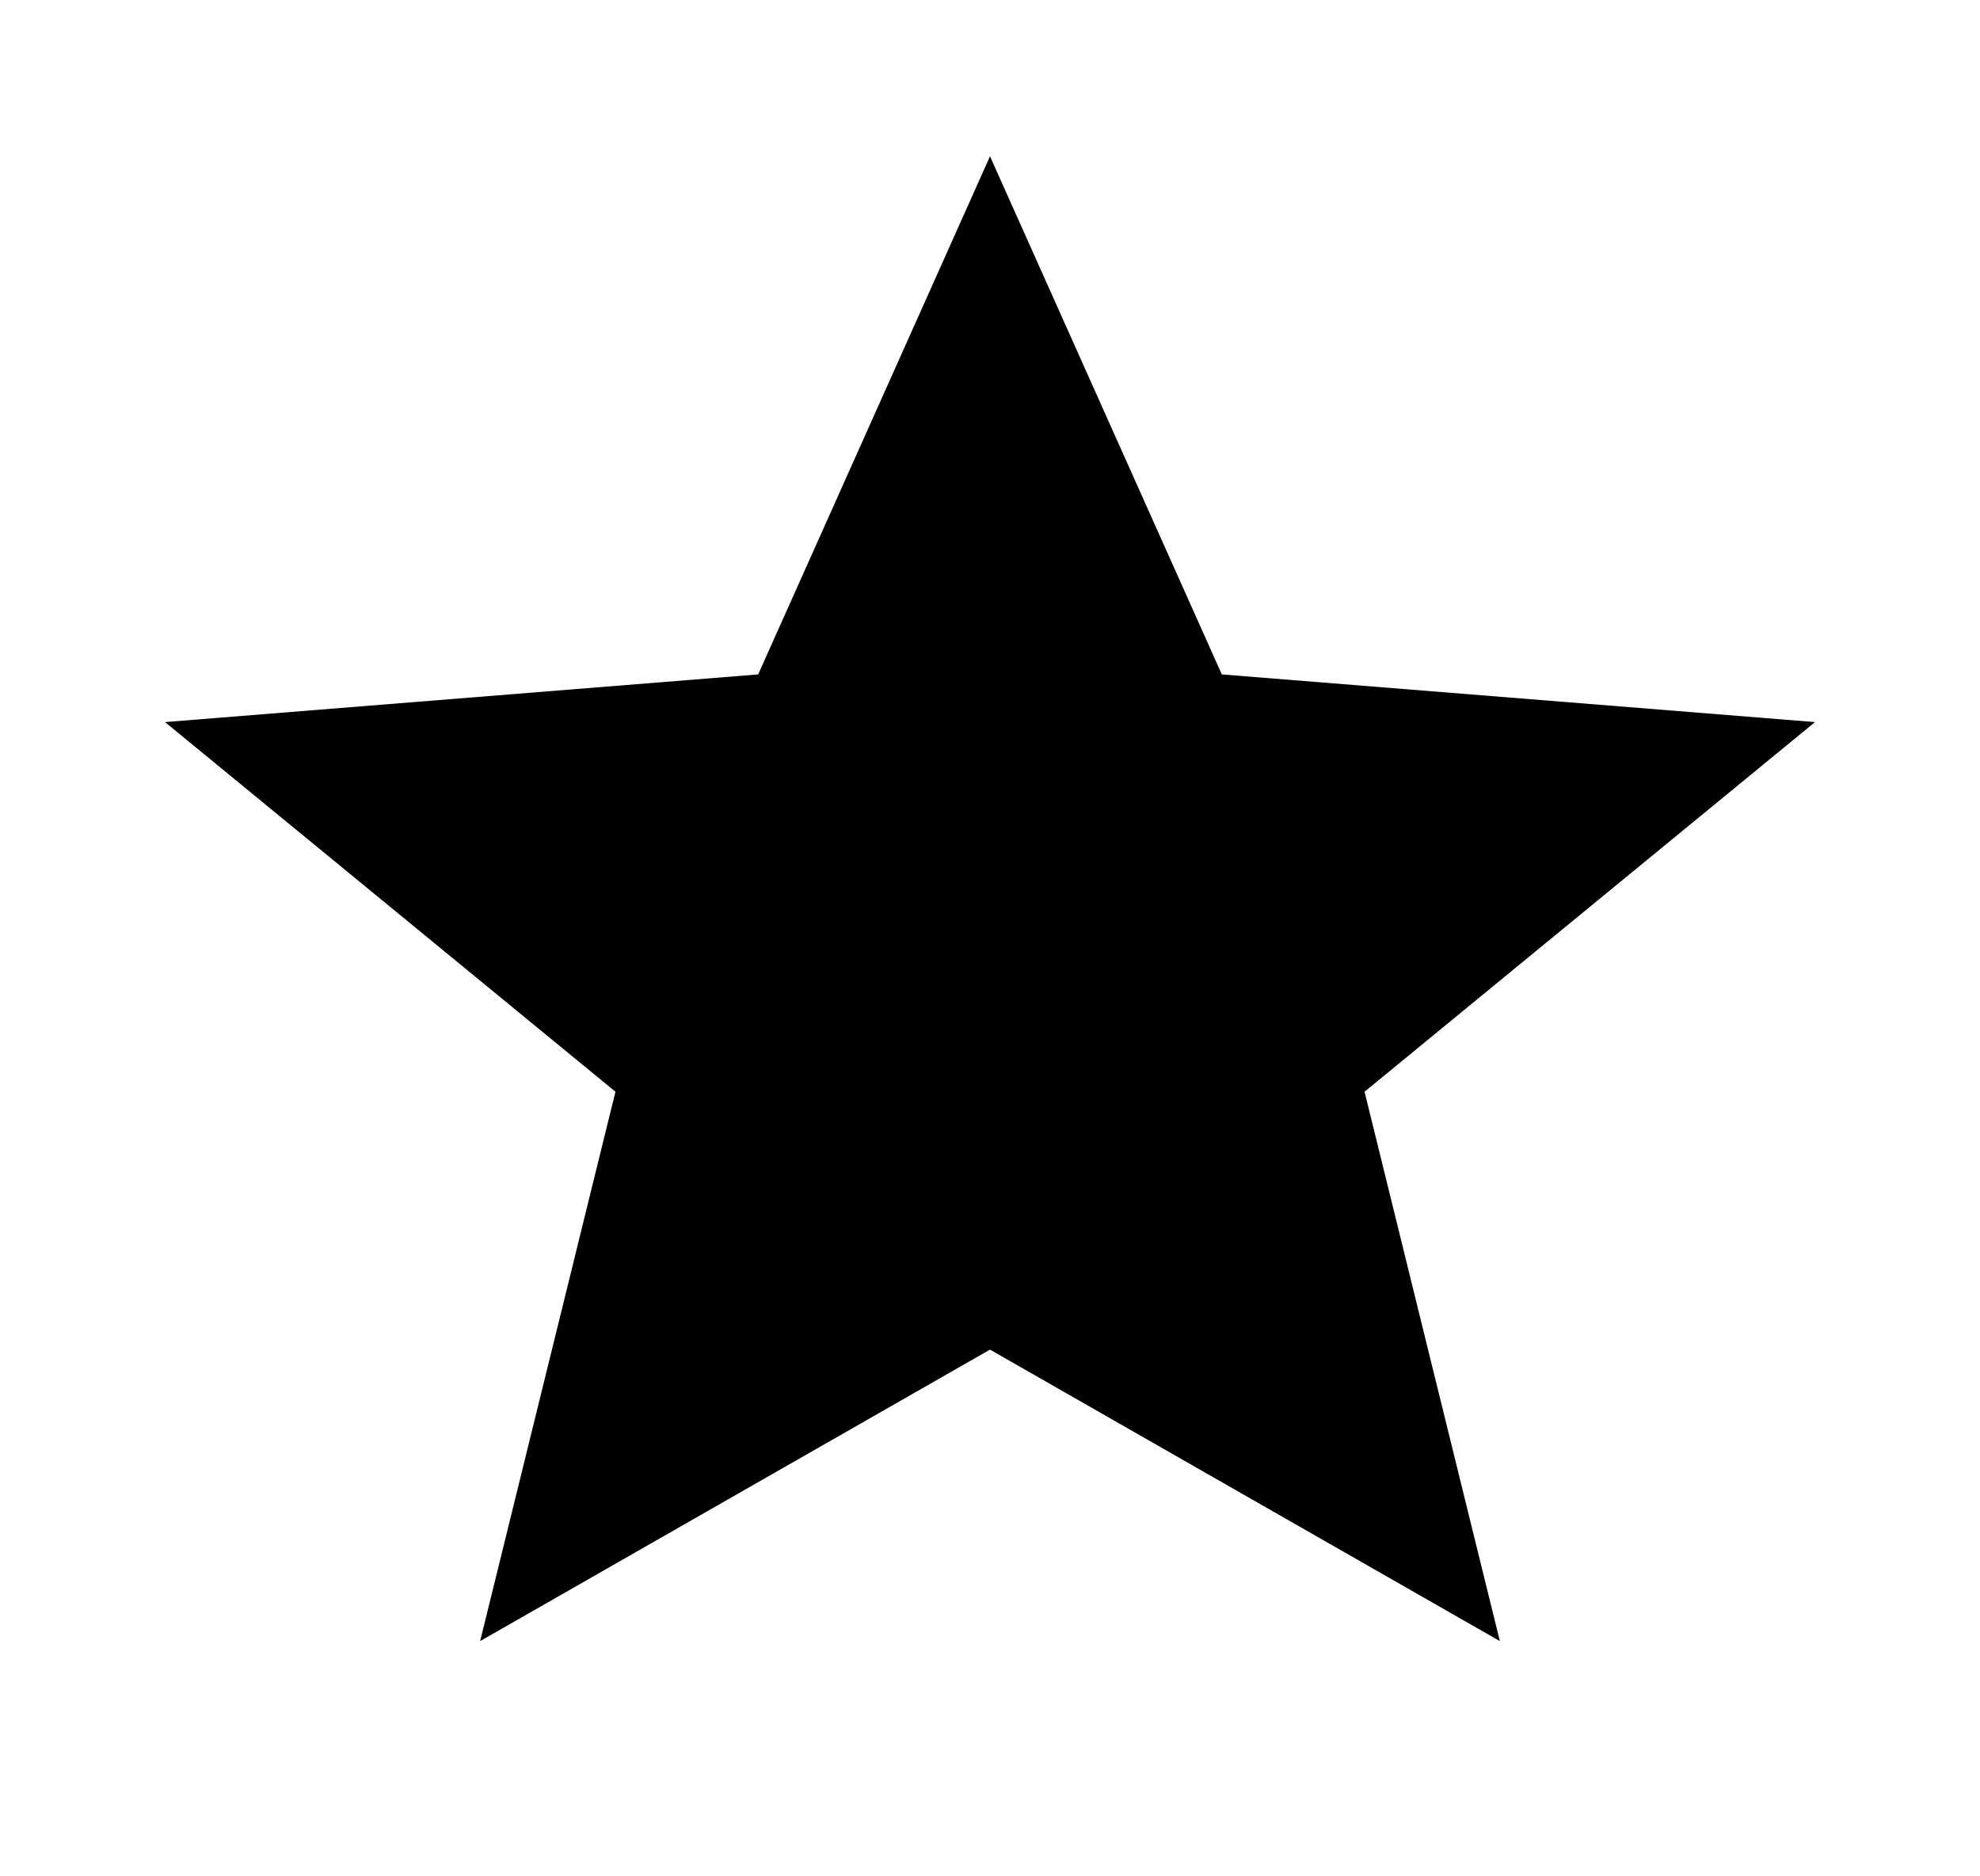
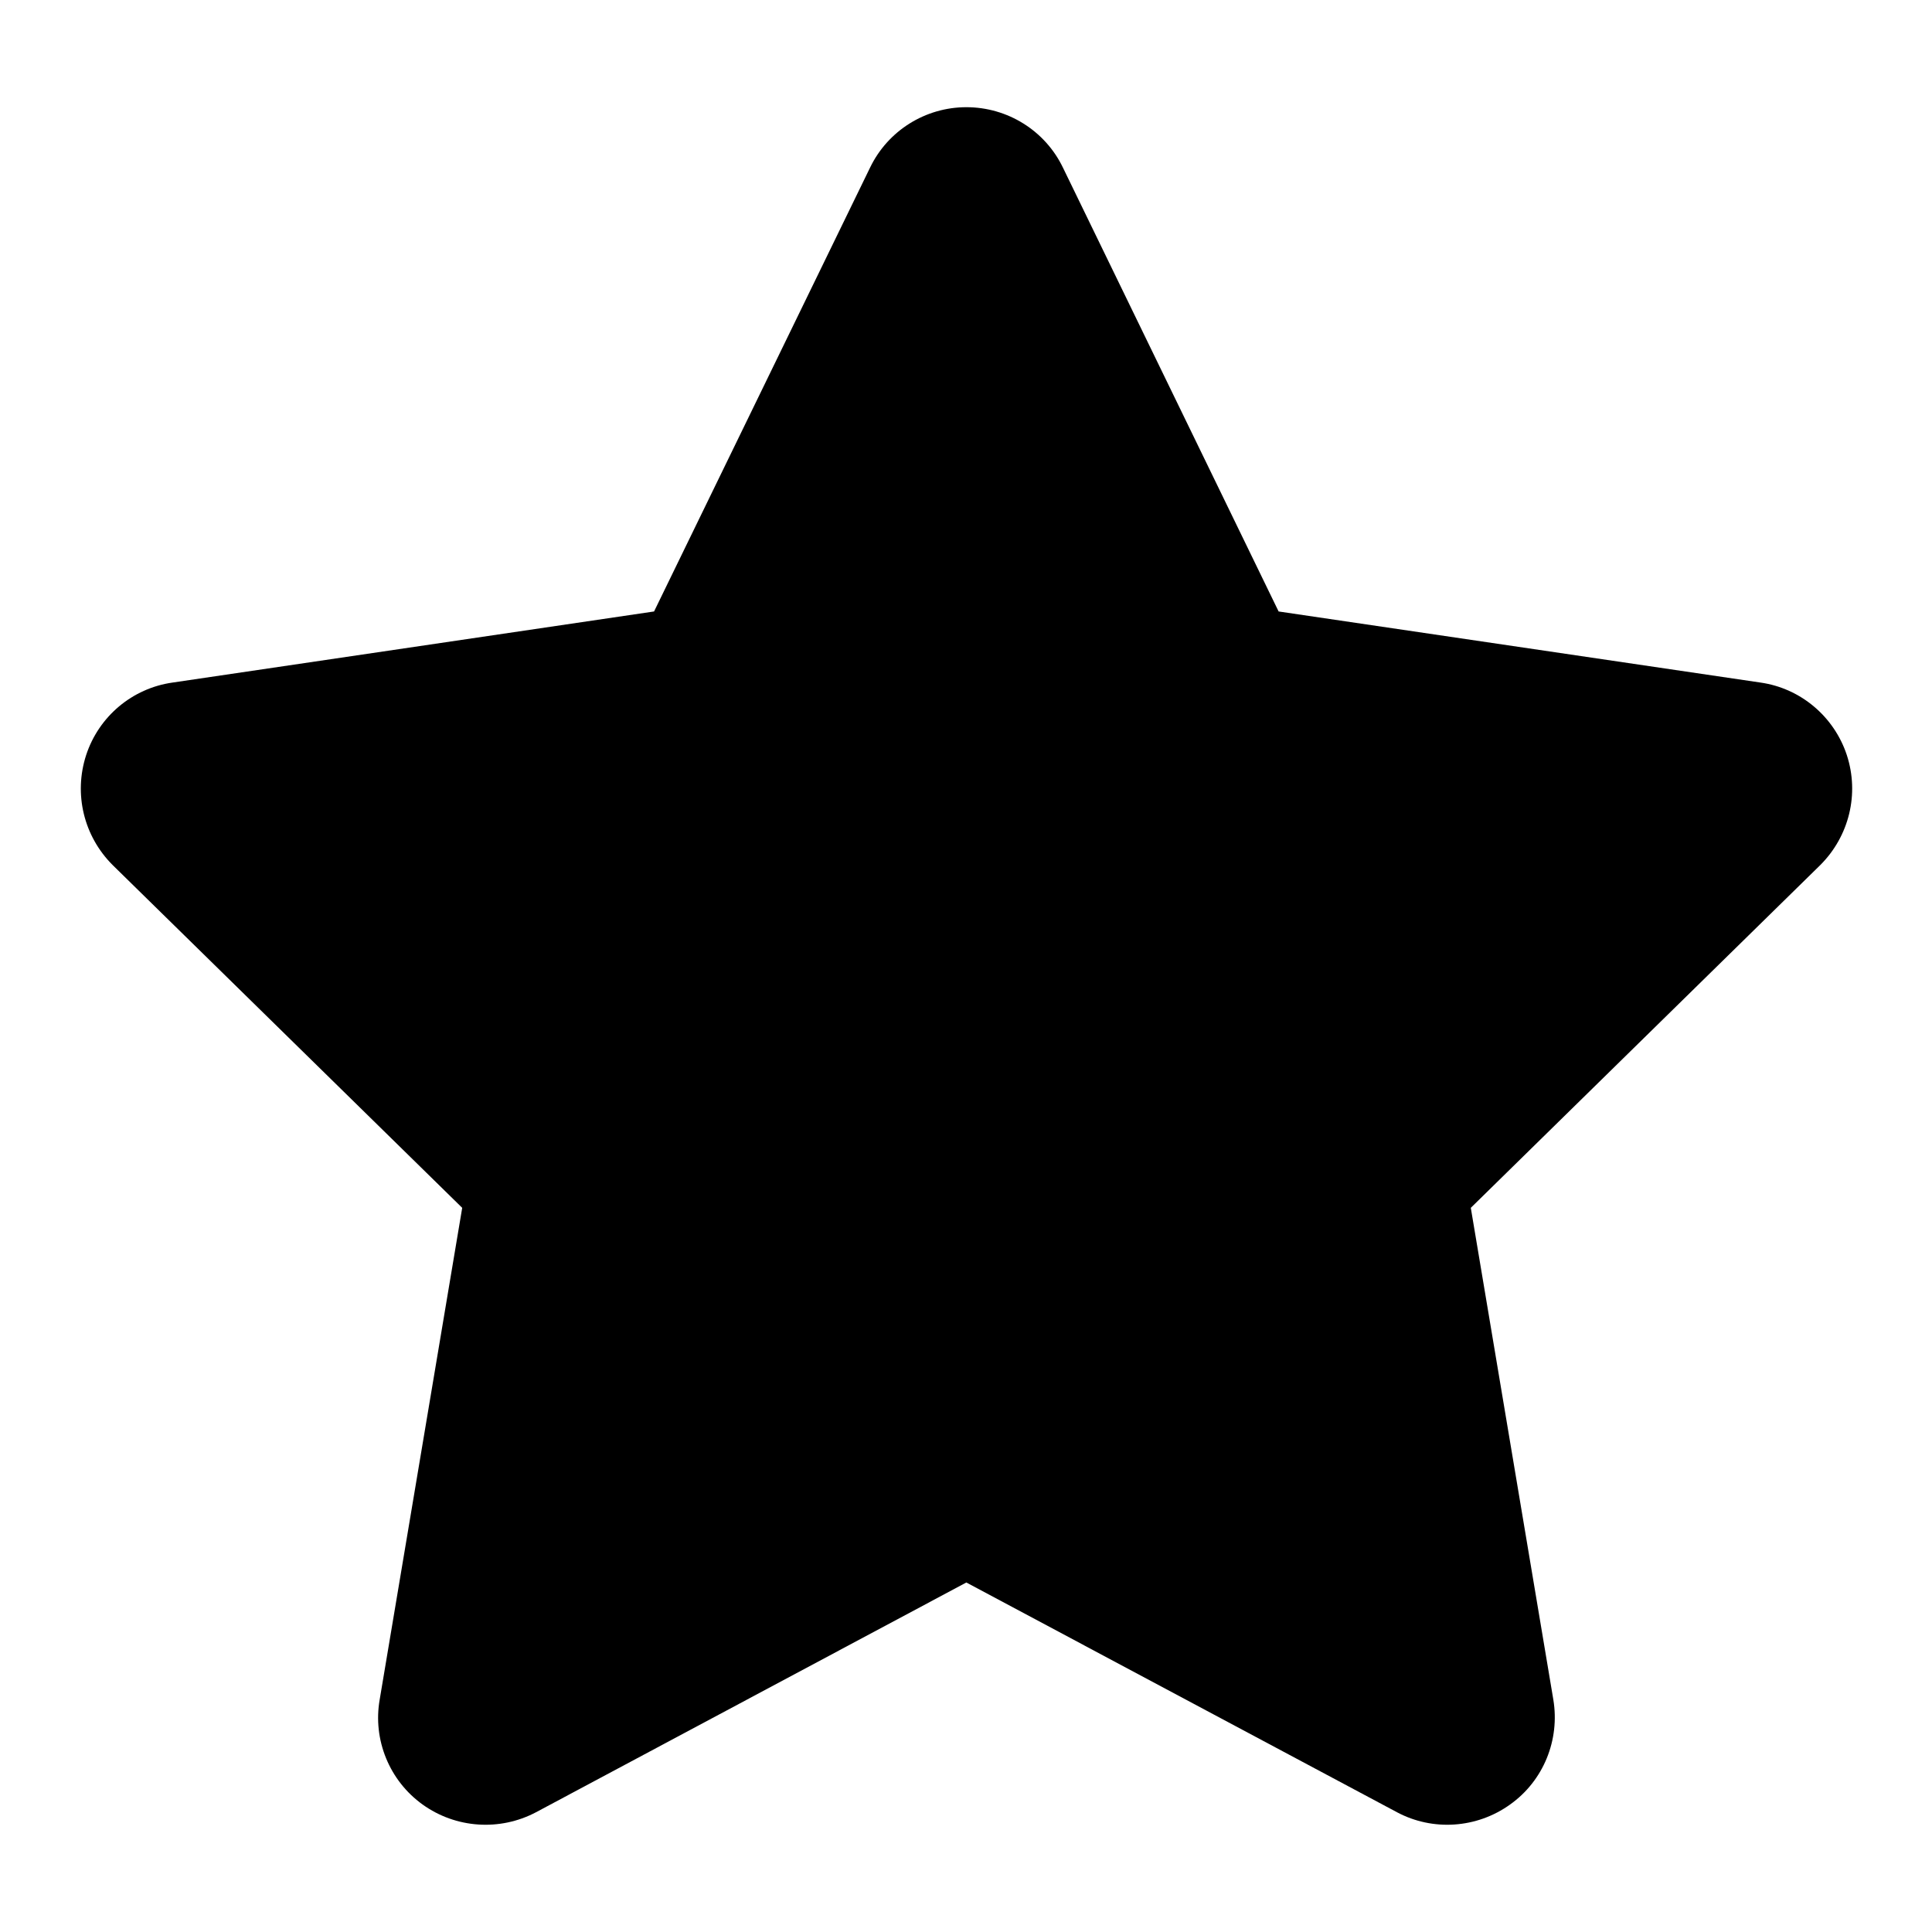
- <svg version="1.2" overflow="visible" preserveAspectRatio="none" viewBox="0 0 24 24" width="19" height="18">
-   <path d="M12 17.27L18.18 21l-1.64-7.03L22 9.24l-7.19-.61L12 2 9.19 8.63 2 9.24l5.46 4.73L5.82 21z" vector-effect="non-scaling-stroke" fill="currentColor" />
+ <svg xmlns="http://www.w3.org/2000/svg" viewBox="0 0 576 512" width="18" height="18">
+   <path d="m381.2 150.3 143.7 21.2c11.9 1.7 21.9 10.1 25.7 21.6 3.8 11.6.7 24.2-7.9 32.8L438.5 328.1l24.6 146.6c2 12-2.9 24.2-12.9 31.3-9.9 7.1-23 8-33.7 2.3l-128.4-68.5-128.3 68.5c-10.8 5.7-23.9 4.8-33.8-2.3-9.9-7.1-14.9-19.3-12.8-31.3l24.6-146.6L33.58 225.9c-8.61-8.6-11.67-21.2-7.89-32.8 3.77-11.5 13.74-19.9 25.73-21.6L195 150.3l64.4-132.33C264.7 6.954 275.9-.04 288.1-.04c12.3 0 23.5 6.994 28.8 18.01l64.3 132.33z" fill="currentColor" />
</svg>
